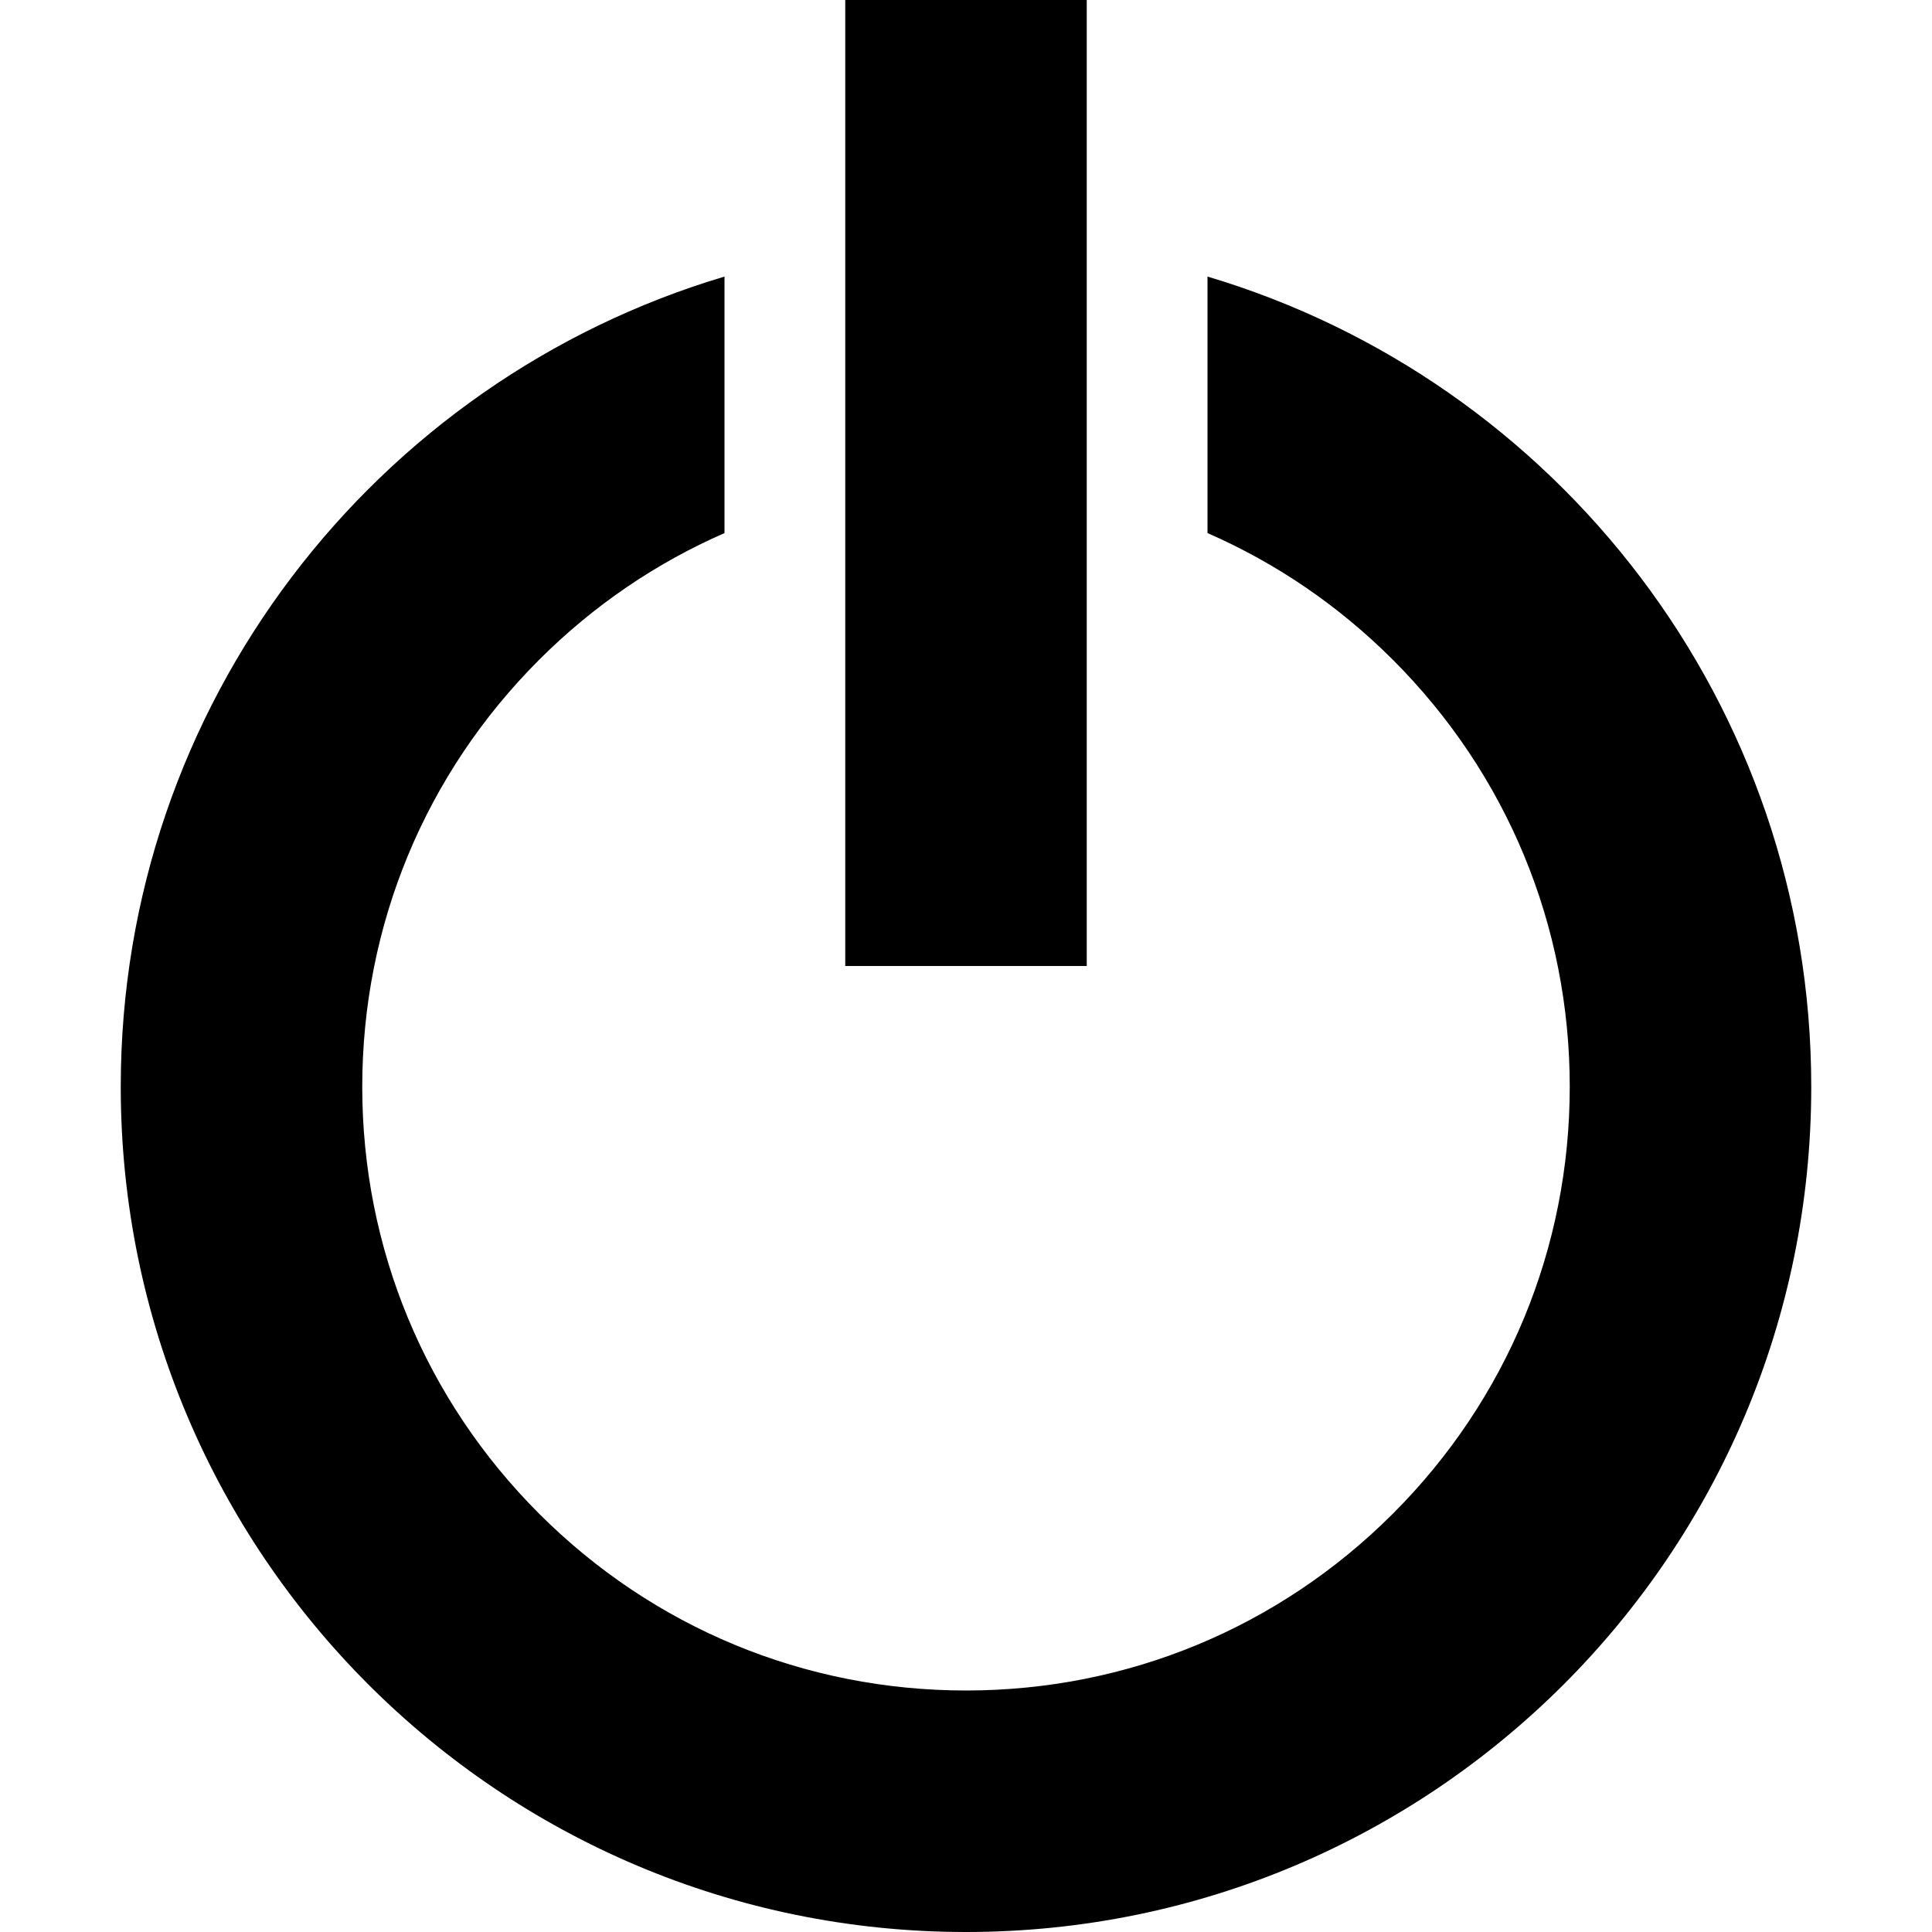
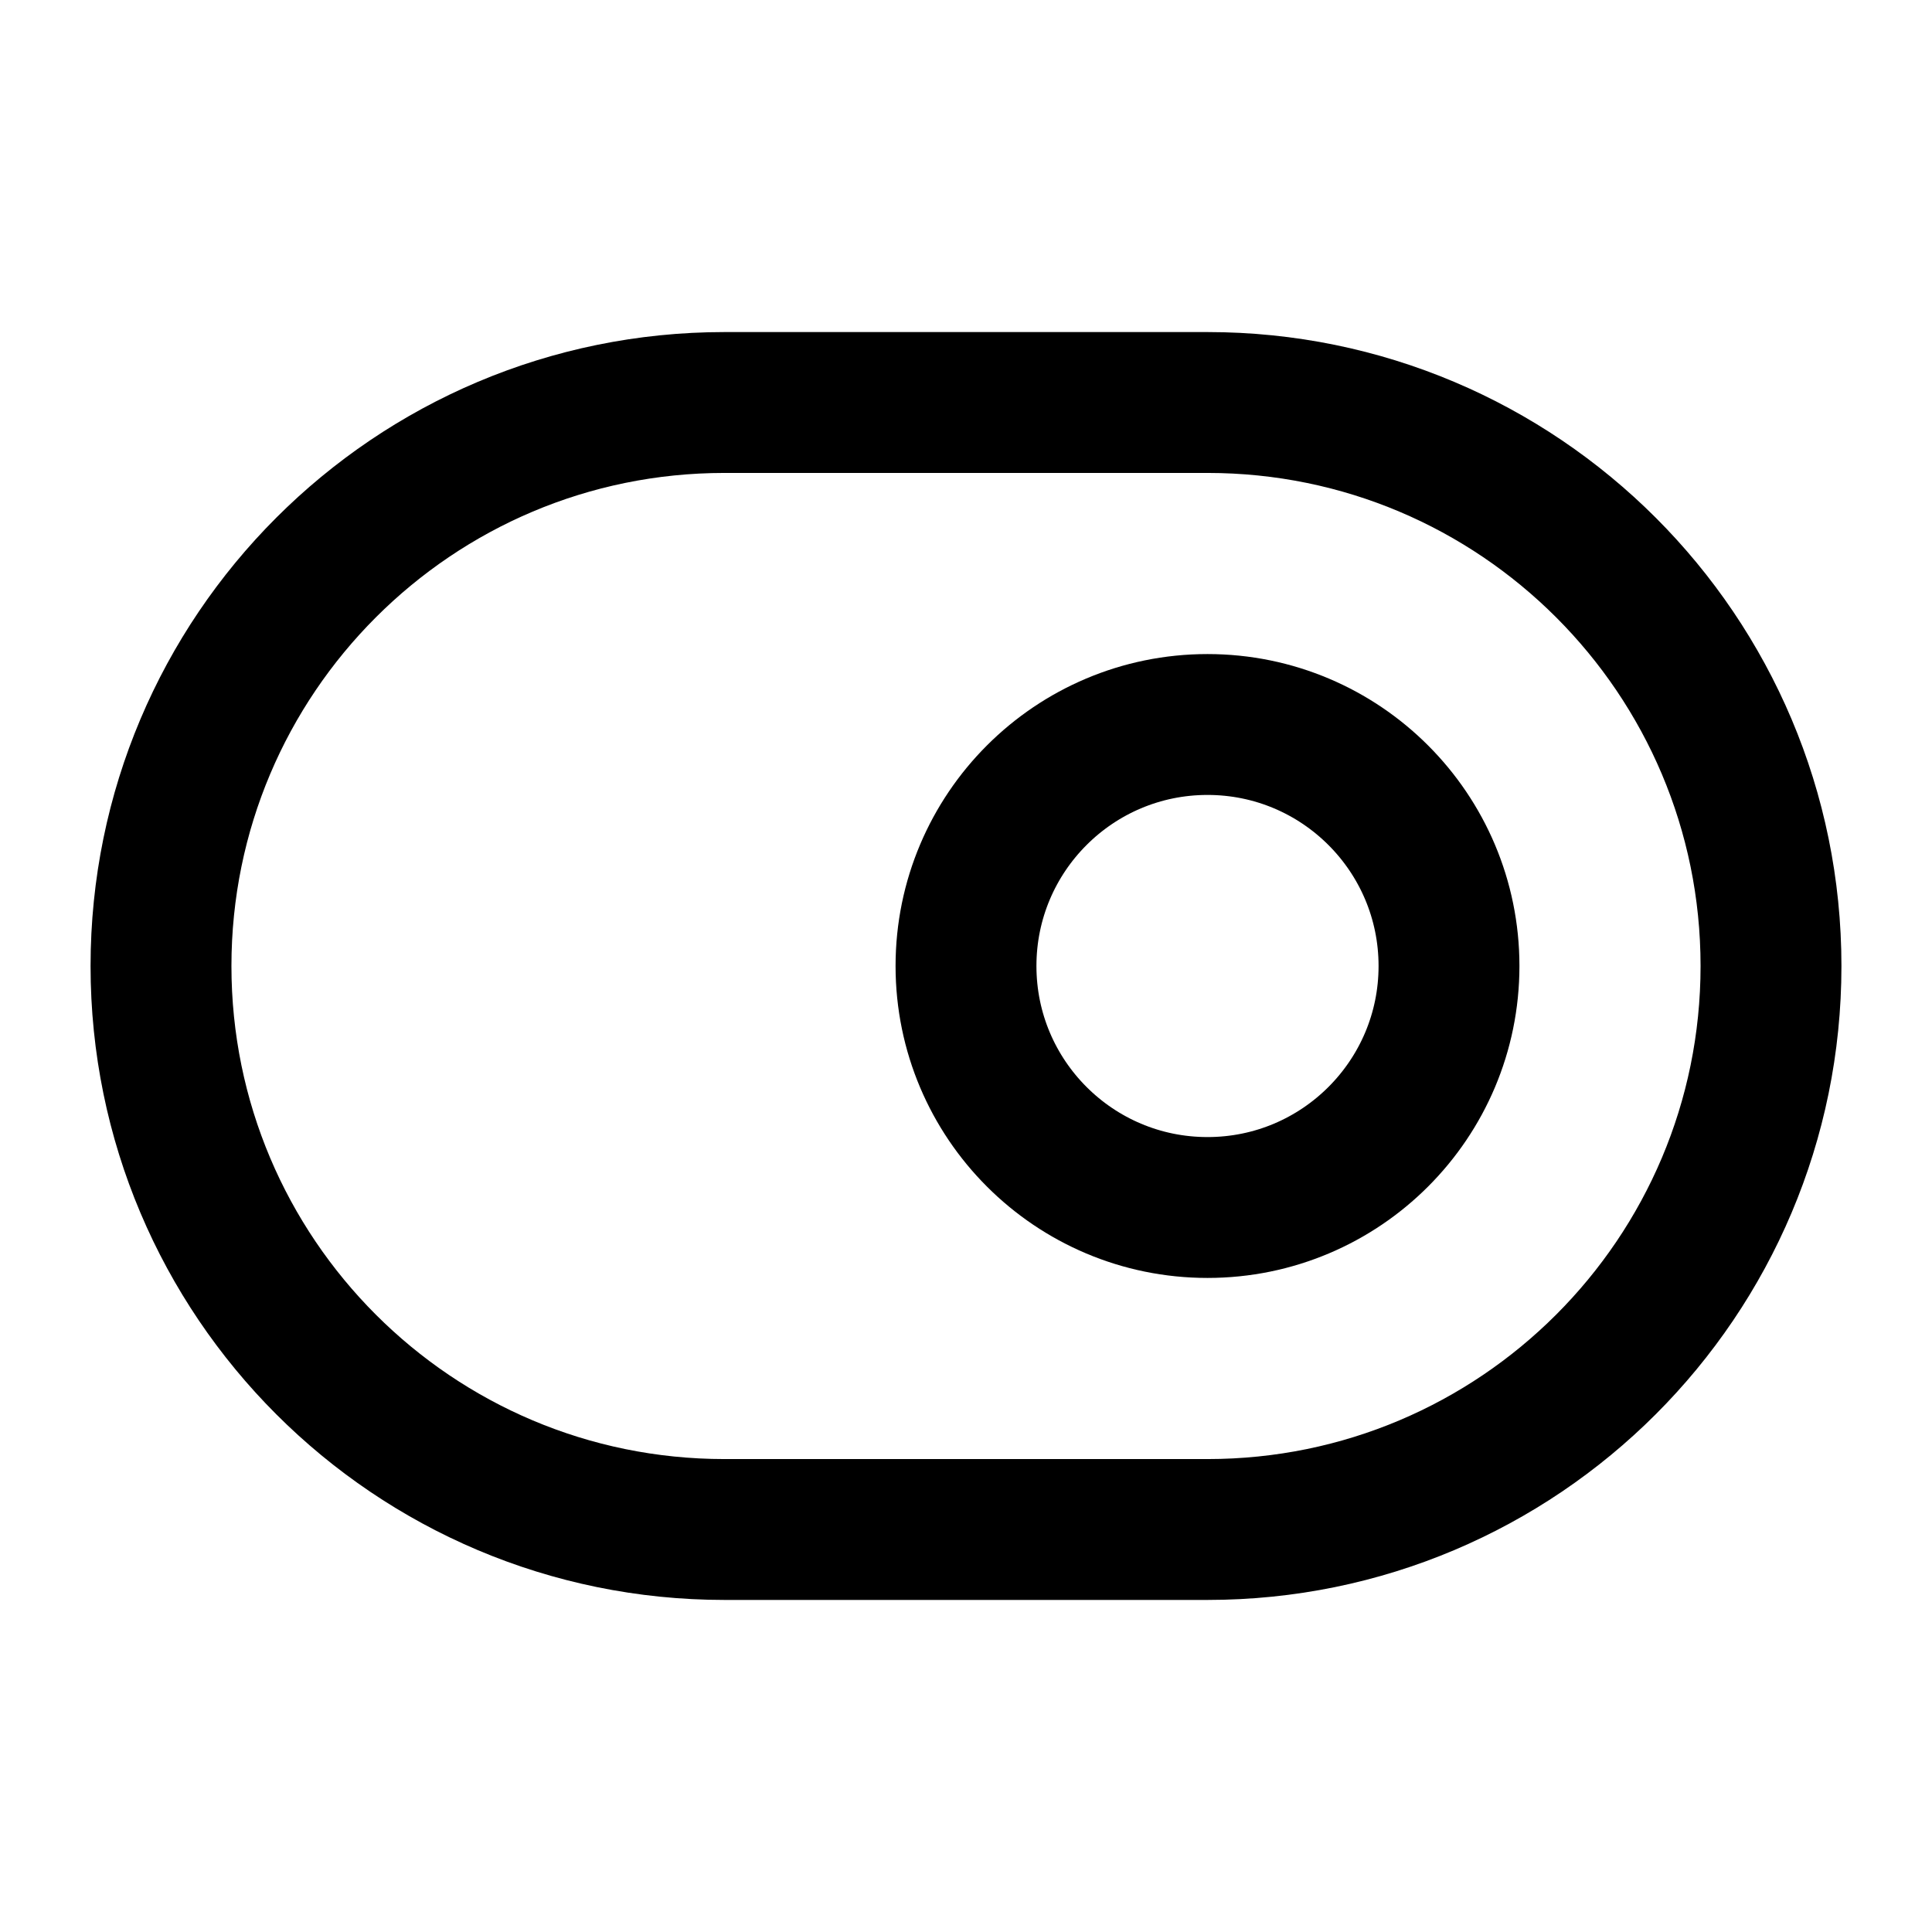
- <svg xmlns="http://www.w3.org/2000/svg" version="1.1" width="64" height="64" viewBox="0 0 64 64">
-   <path d="M40 9.162v8.497c2.263 0.988 4.344 2.401 6.142 4.199 3.778 3.777 5.858 8.8 5.858 14.142s-2.080 10.365-5.858 14.142c-3.777 3.777-8.8 5.858-14.142 5.858s-10.365-2.080-14.142-5.858c-3.777-3.777-5.858-8.8-5.858-14.142s2.080-10.365 5.858-14.142c1.798-1.798 3.879-3.211 6.142-4.199v-8.497c-11.566 3.443-20 14.155-20 26.838 0 15.464 12.536 28 28 28s28-12.536 28-28c0-12.684-8.434-23.396-20-26.838zM28 0h8v32h-8z" fill="#000000" />
+ <svg xmlns="http://www.w3.org/2000/svg" width="24" height="24" viewBox="0 0 24 24" fill="none" stroke="#000000" stroke-width="1.75" stroke-linecap="round" stroke-linejoin="round">
+   <circle cx="15" cy="12" r="3" />
+   <rect width="20" height="14" x="2" y="5" rx="7" />
</svg>
